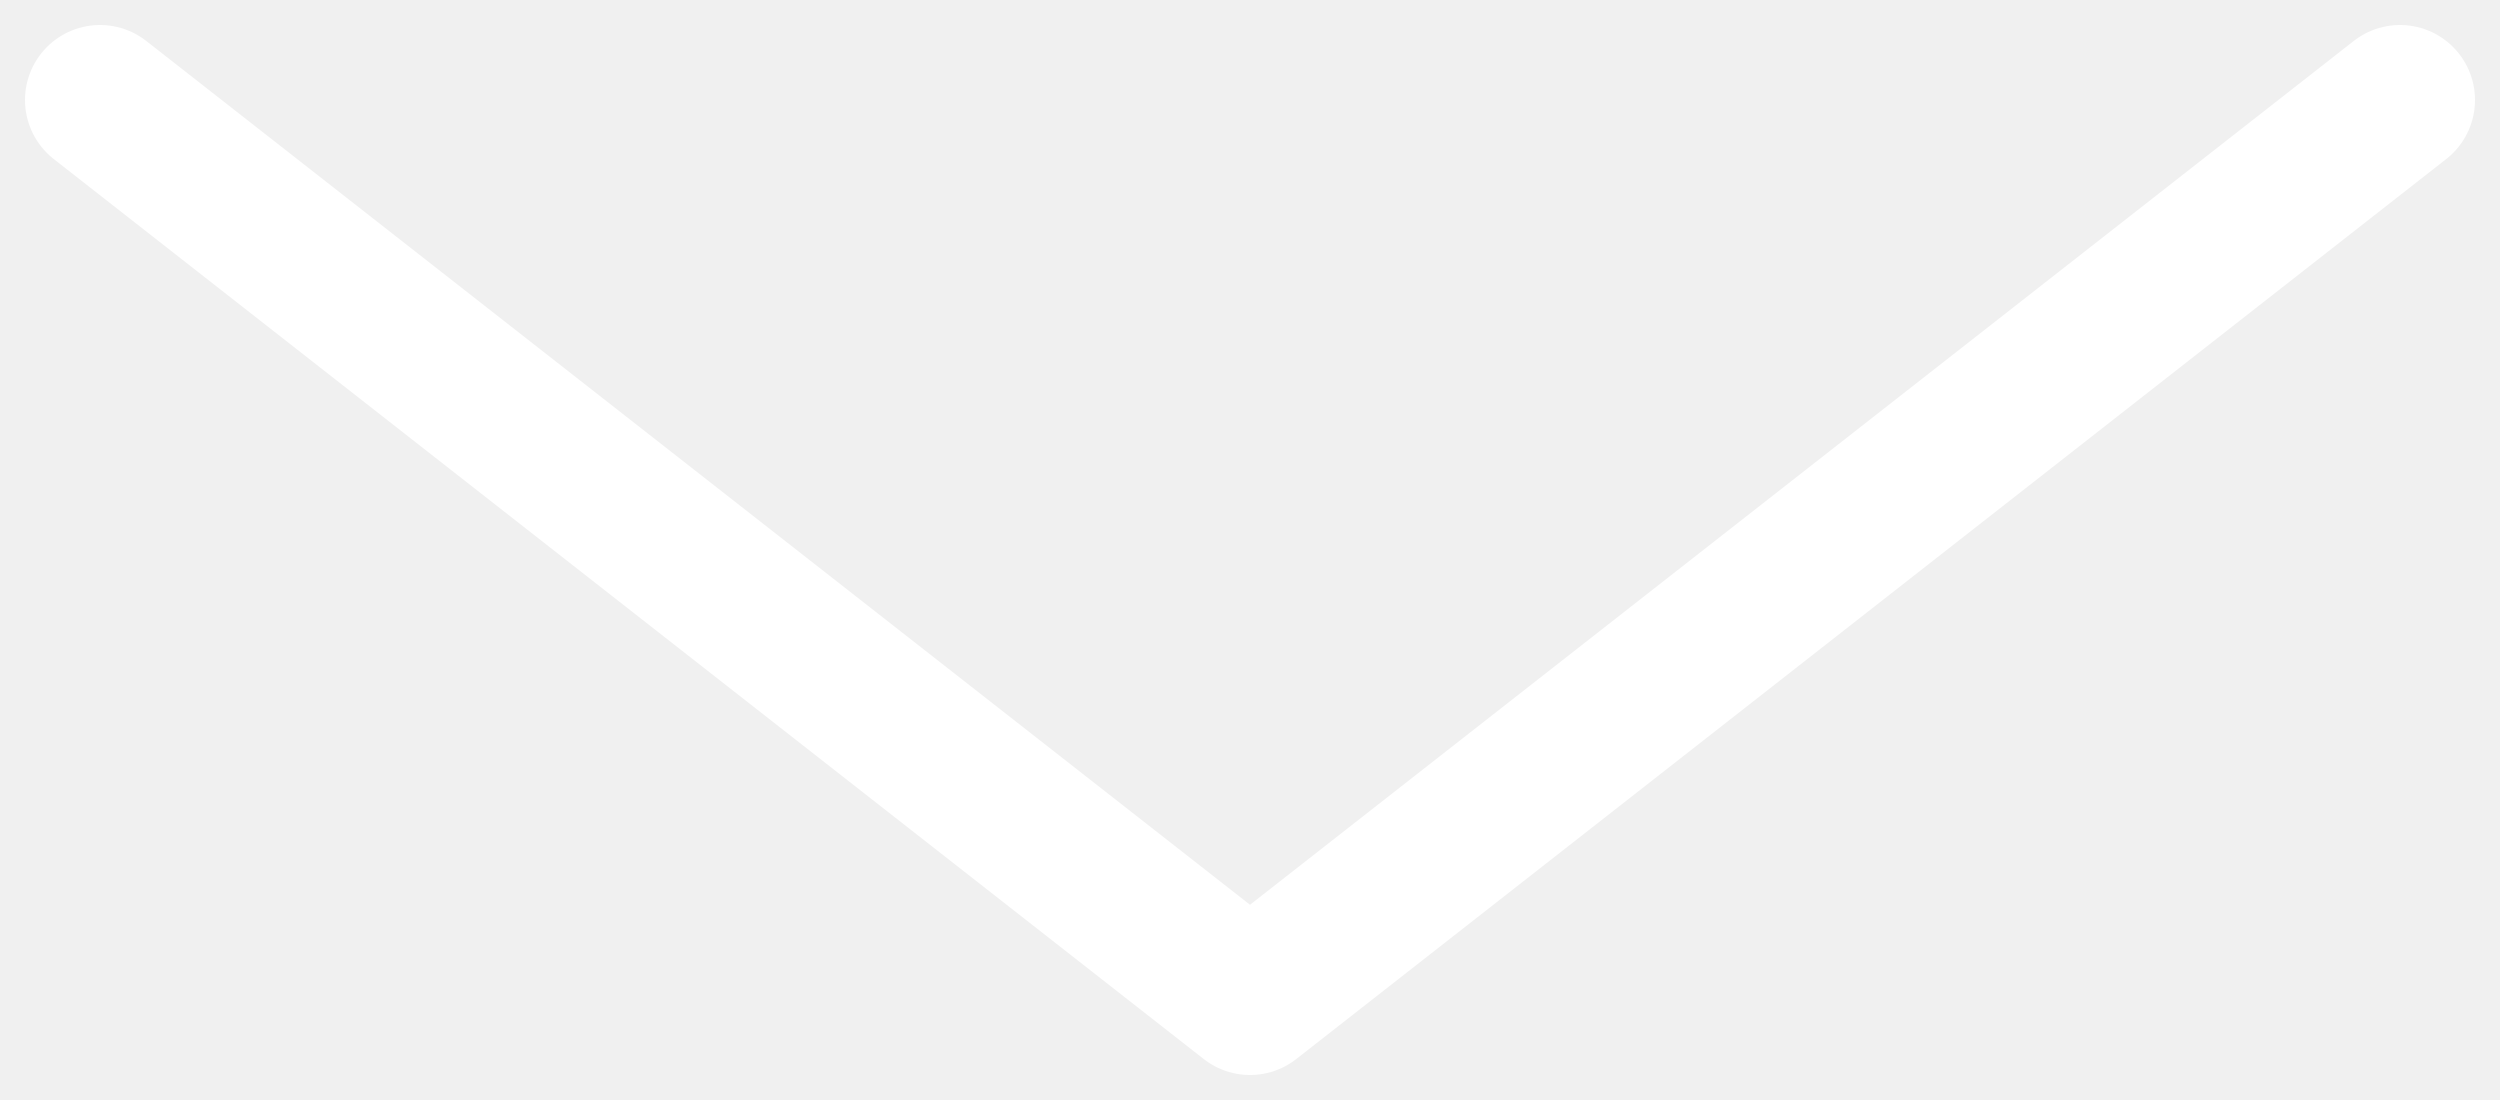
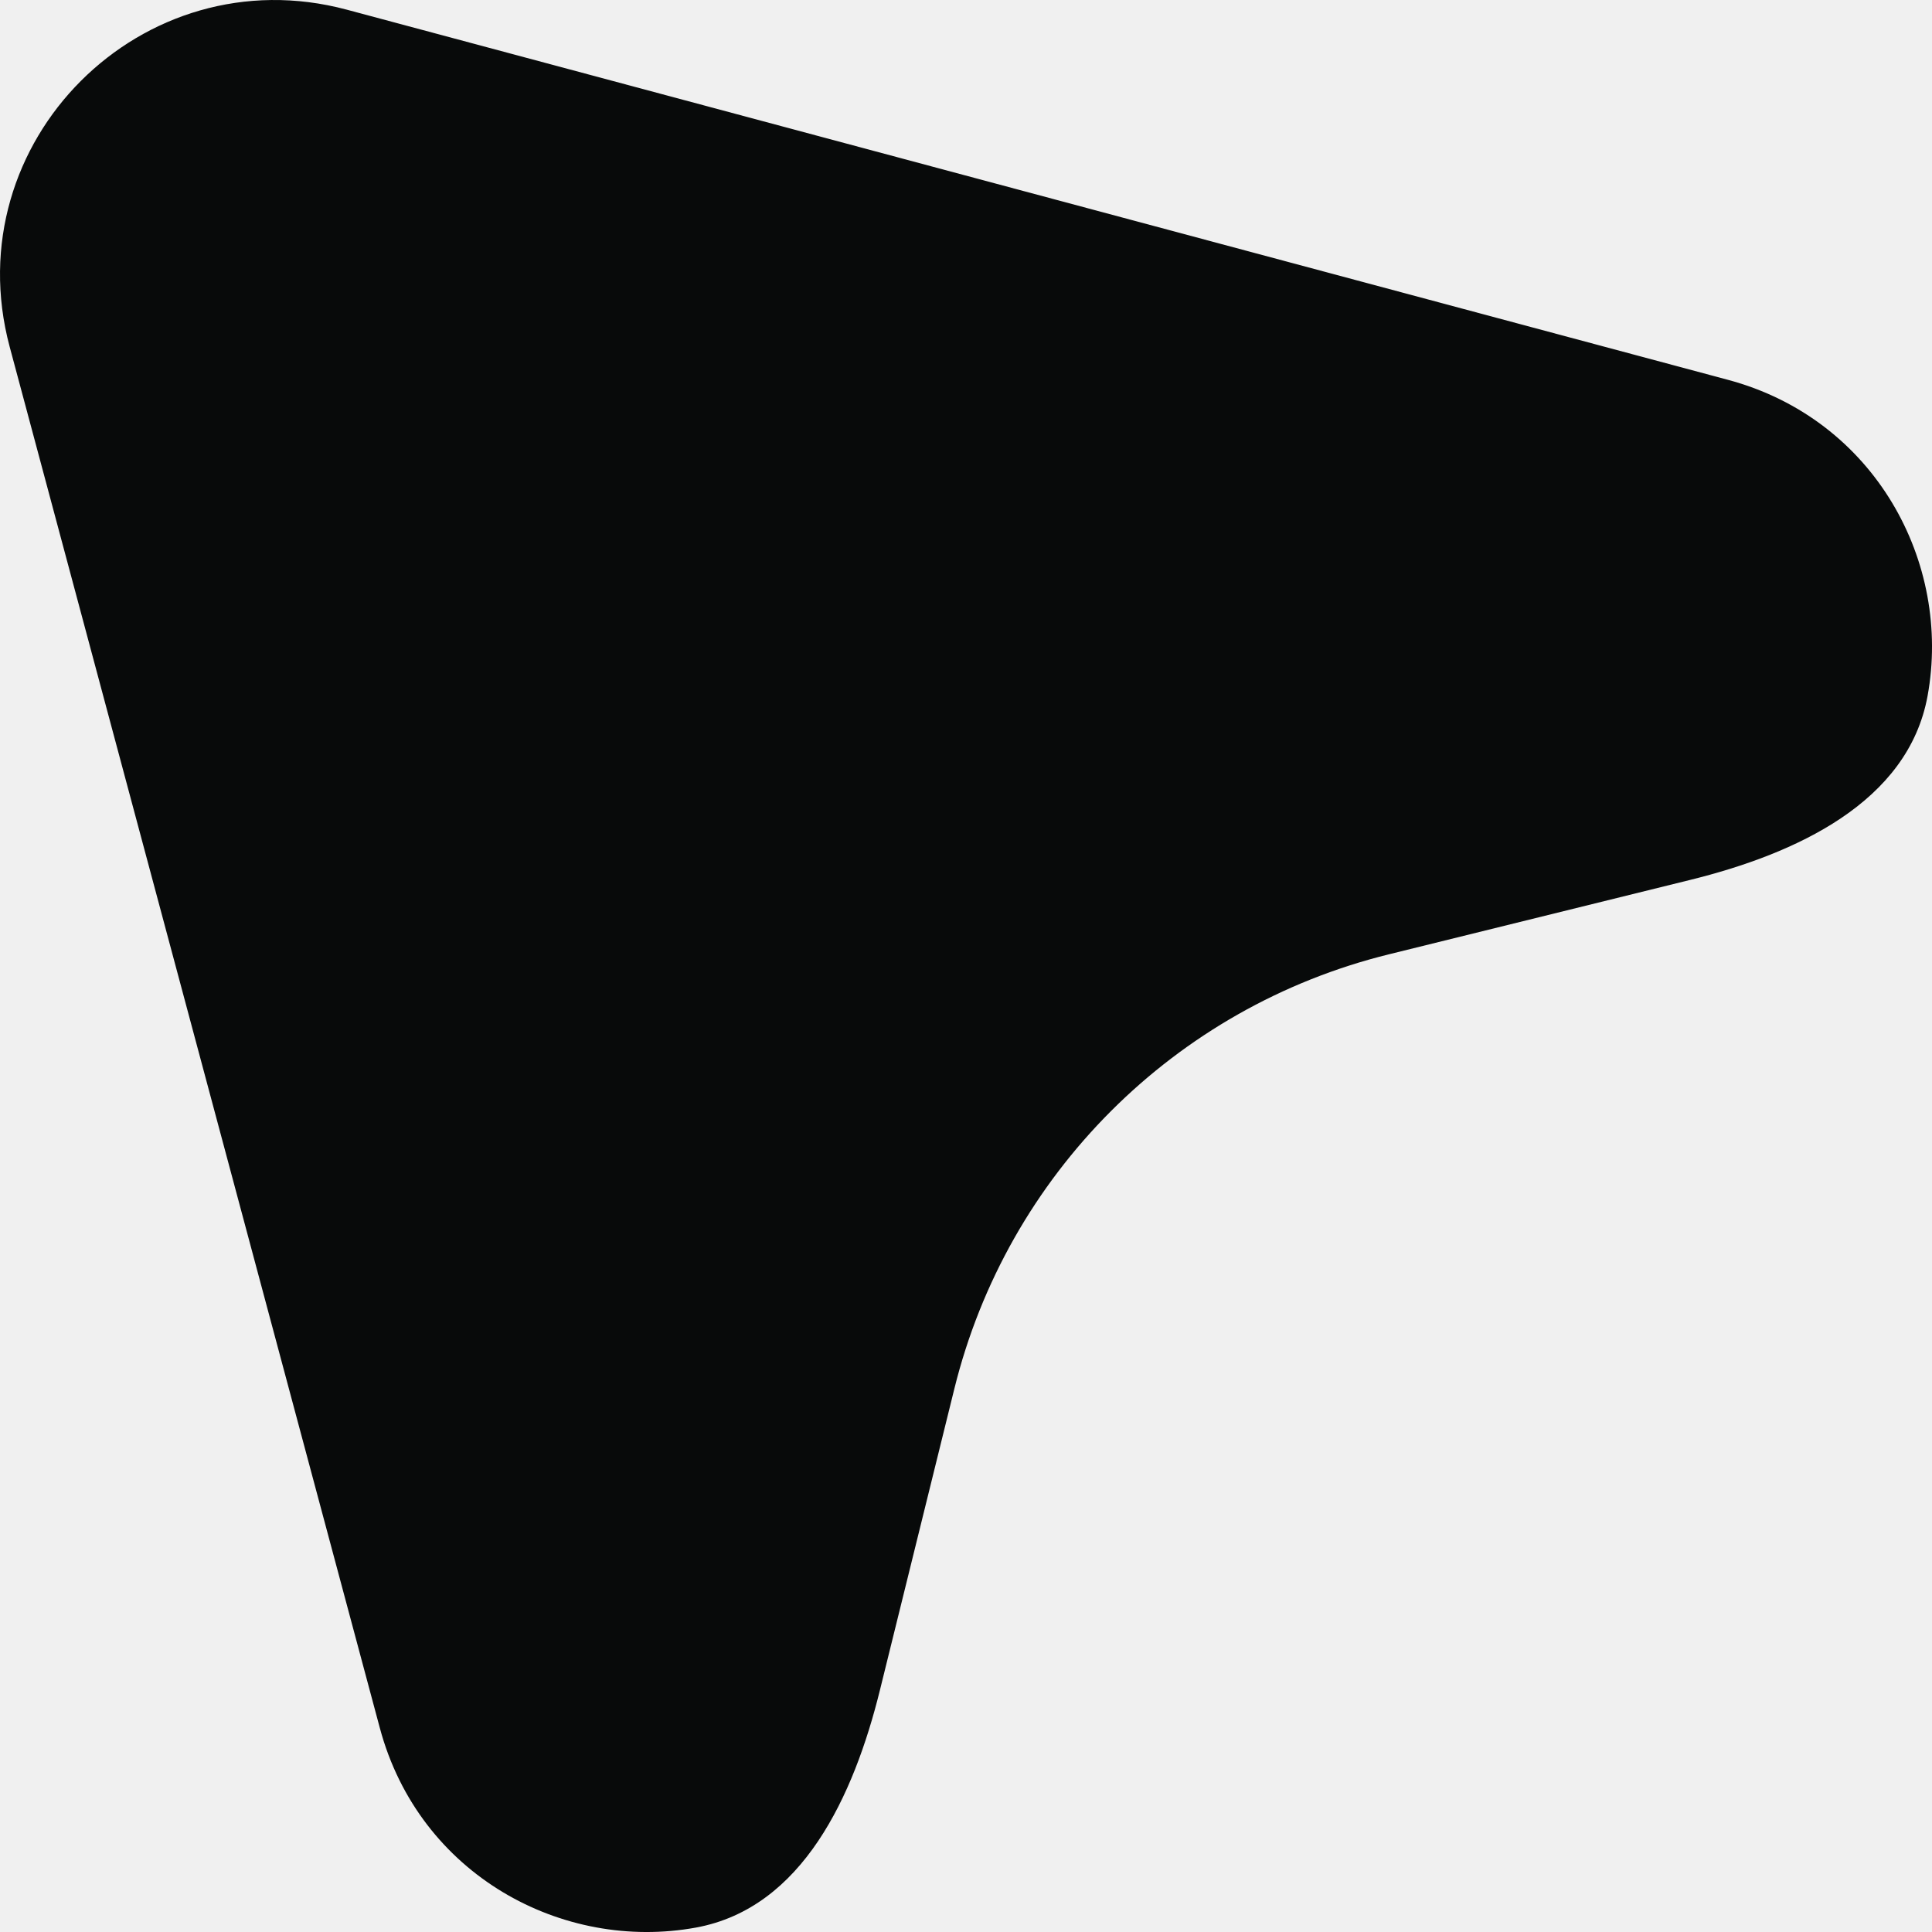
- <svg xmlns="http://www.w3.org/2000/svg" width="50" height="22" viewBox="0 0 50 22" fill="none">
-   <path d="M2 2L25 20L48 2" stroke="white" stroke-width="3" stroke-linecap="round" stroke-linejoin="round" />
+ <svg xmlns="http://www.w3.org/2000/svg" width="17" height="17" viewBox="0 0 17 17" fill="none">
+   <path d="M0.085 3.051C-0.397 1.25 1.25 -0.397 3.051 0.085L15.204 3.342C16.5 3.689 17.175 4.952 16.961 6.124C16.789 7.062 15.8 7.513 14.874 7.742L12.222 8.397C10.335 8.862 8.862 10.335 8.397 12.222L7.742 14.874C7.513 15.8 7.062 16.789 6.124 16.961C4.952 17.175 3.689 16.5 3.342 15.204L0.085 3.051Z" fill="#080A0A" />
</svg>
